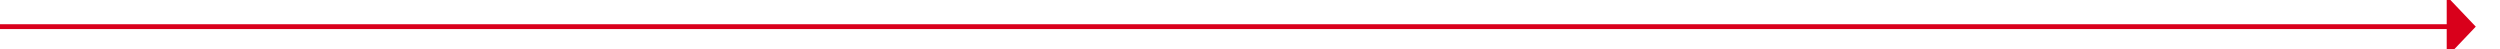
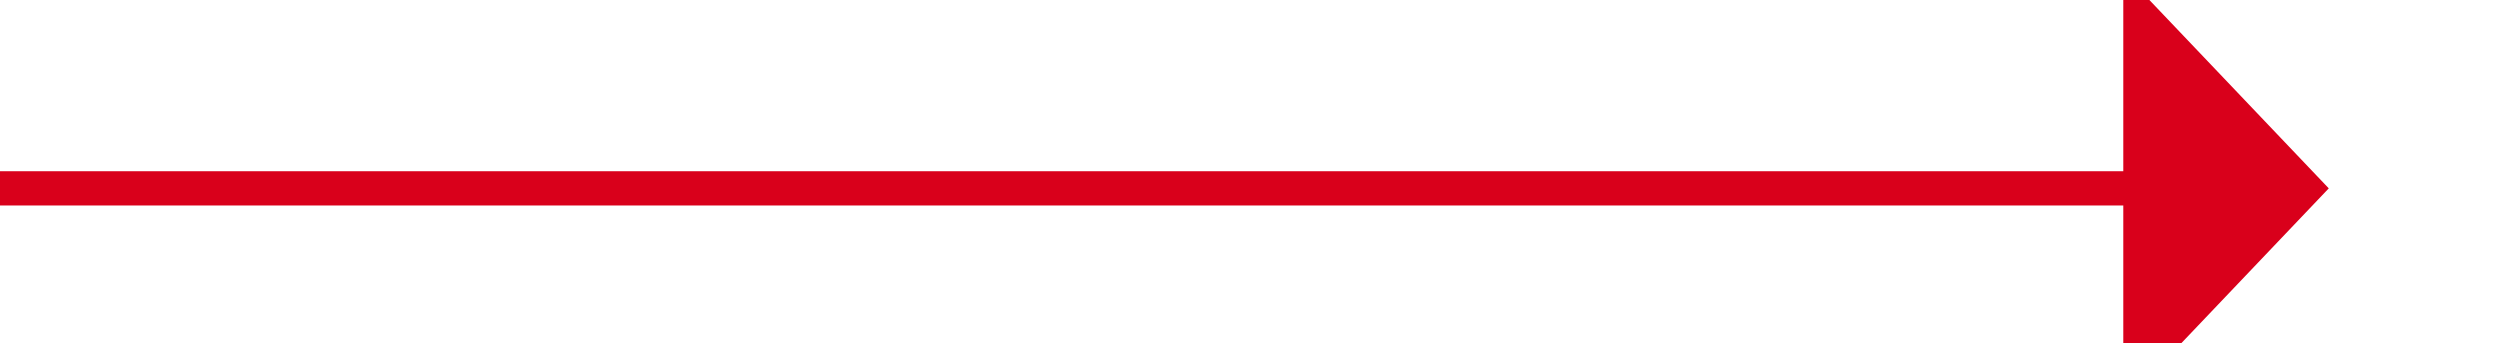
- <svg xmlns="http://www.w3.org/2000/svg" version="1.1" width="516px" height="10px" preserveAspectRatio="xMinYMid meet" viewBox="489 1118  516 8">
-   <path d="M 489 1122.5  L 995 1122.5  " stroke-width="1" stroke="#d9001b" fill="none" />
-   <path d="M 994 1128.8  L 1000 1122.5  L 994 1116.2  L 994 1128.8  Z " fill-rule="nonzero" fill="#d9001b" stroke="none" />
+ <svg xmlns="http://www.w3.org/2000/svg" version="1.1" width="73px" height="10px" preserveAspectRatio="xMinYMid meet" viewBox="350 876  73 8">
+   <path d="M 350 880.5  L 413 880.5  " stroke-width="1" stroke="#d9001b" fill="none" />
+   <path d="M 412 886.8  L 418 880.5  L 412 874.2  L 412 886.8  Z " fill-rule="nonzero" fill="#d9001b" stroke="none" />
</svg>
